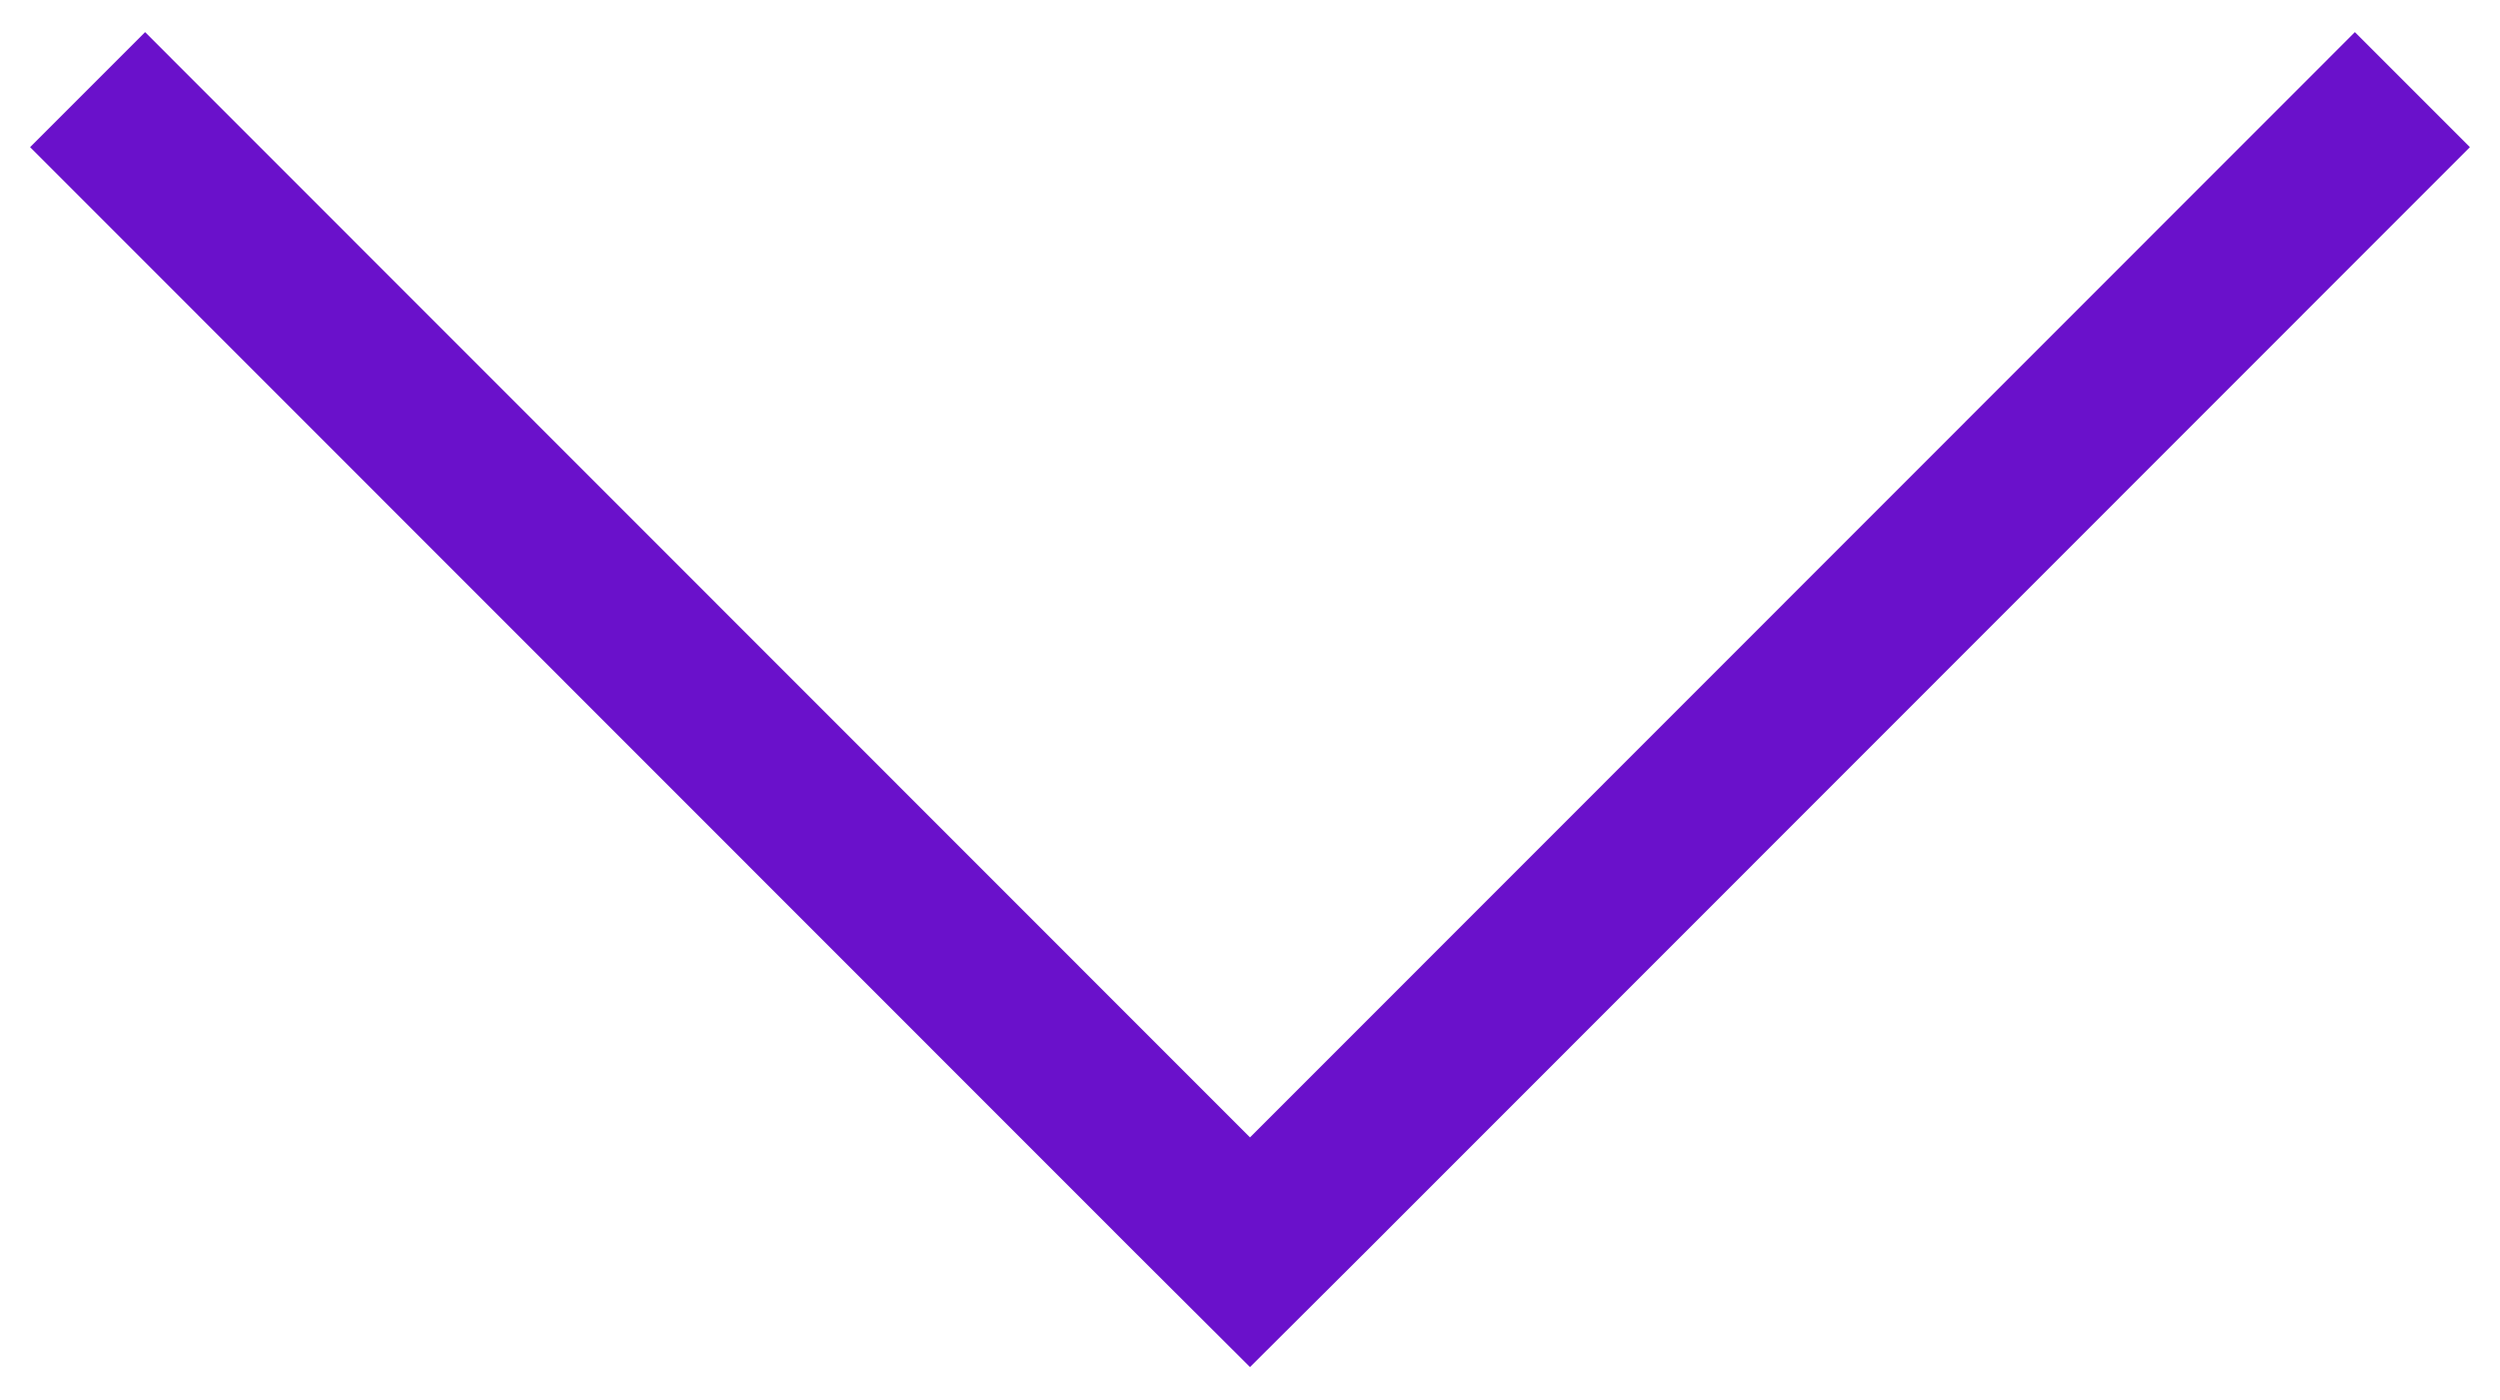
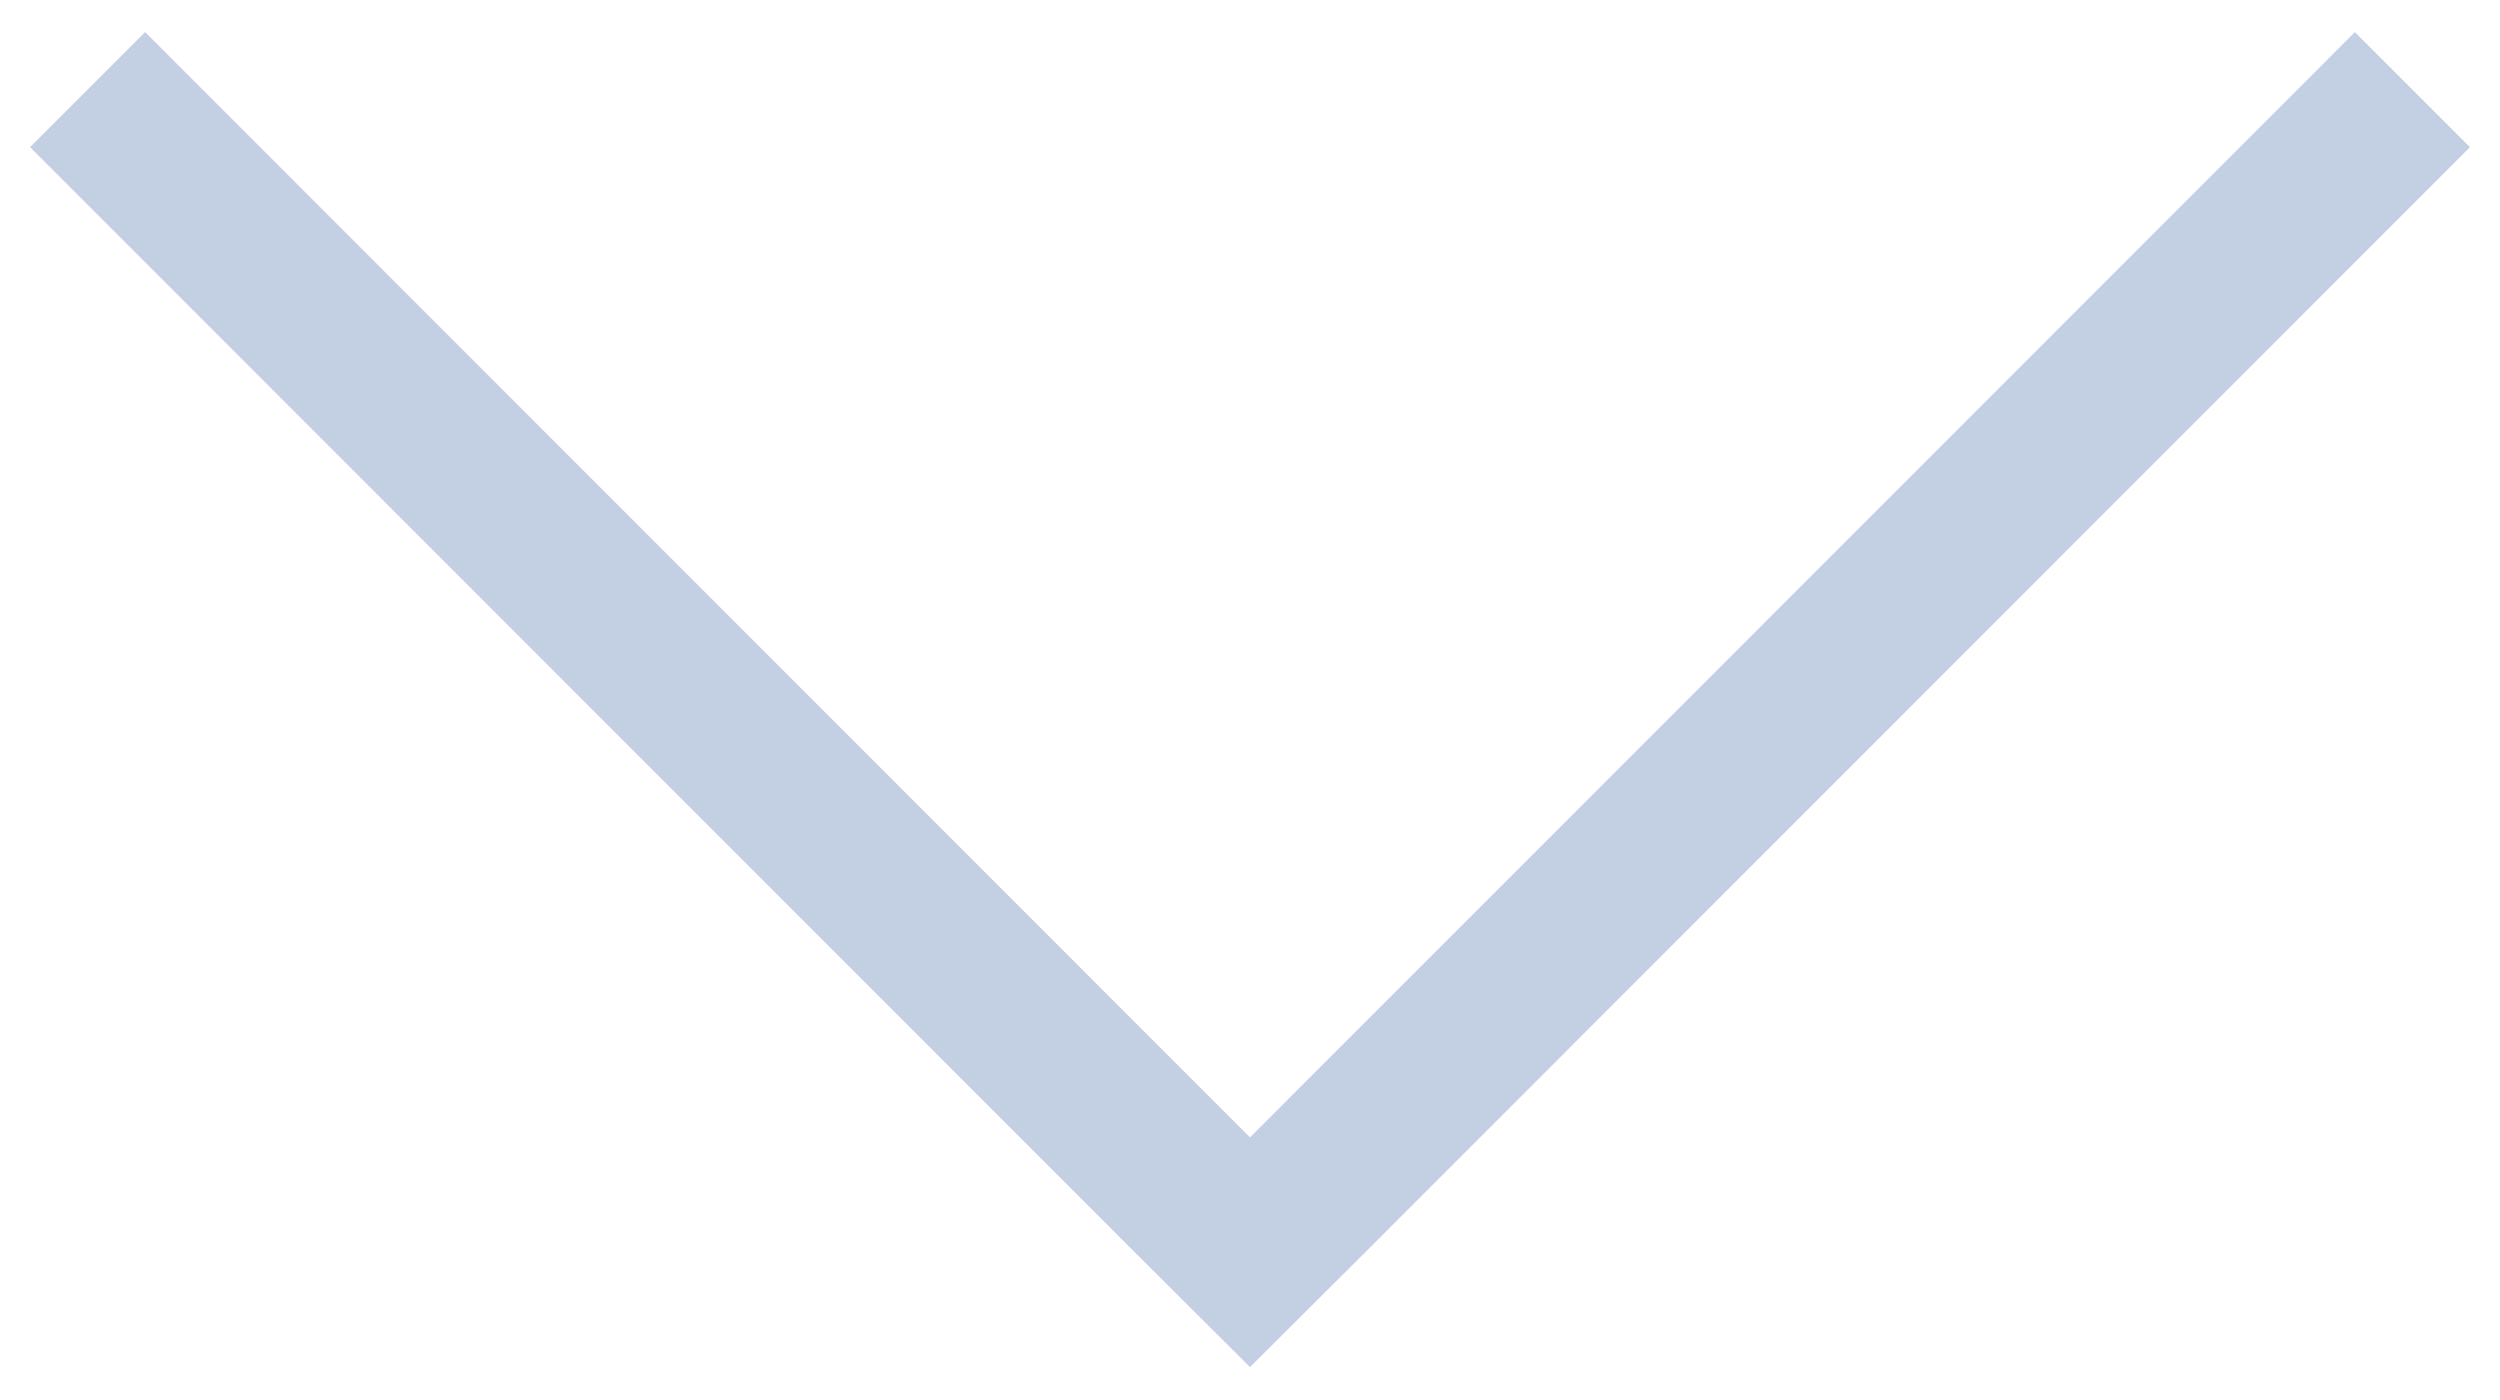
<svg xmlns="http://www.w3.org/2000/svg" version="1.1" id="Warstwa_1" x="0px" y="0px" viewBox="0 0 615 344.3" style="enable-background:new 0 0 615 344.3;" xml:space="preserve">
  <style type="text/css">
- 	.st0{fill:#6A11CB;}
+ 	.st0{fill:#C3CFE2;}
</style>
  <polygon class="st0" points="579.3,7.9 307.5,279.8 35.7,7.9 7.4,36.2 279.2,308.1 279.2,308.1 307.5,336.3 335.8,308.1 607.6,36.2   " />
</svg>
